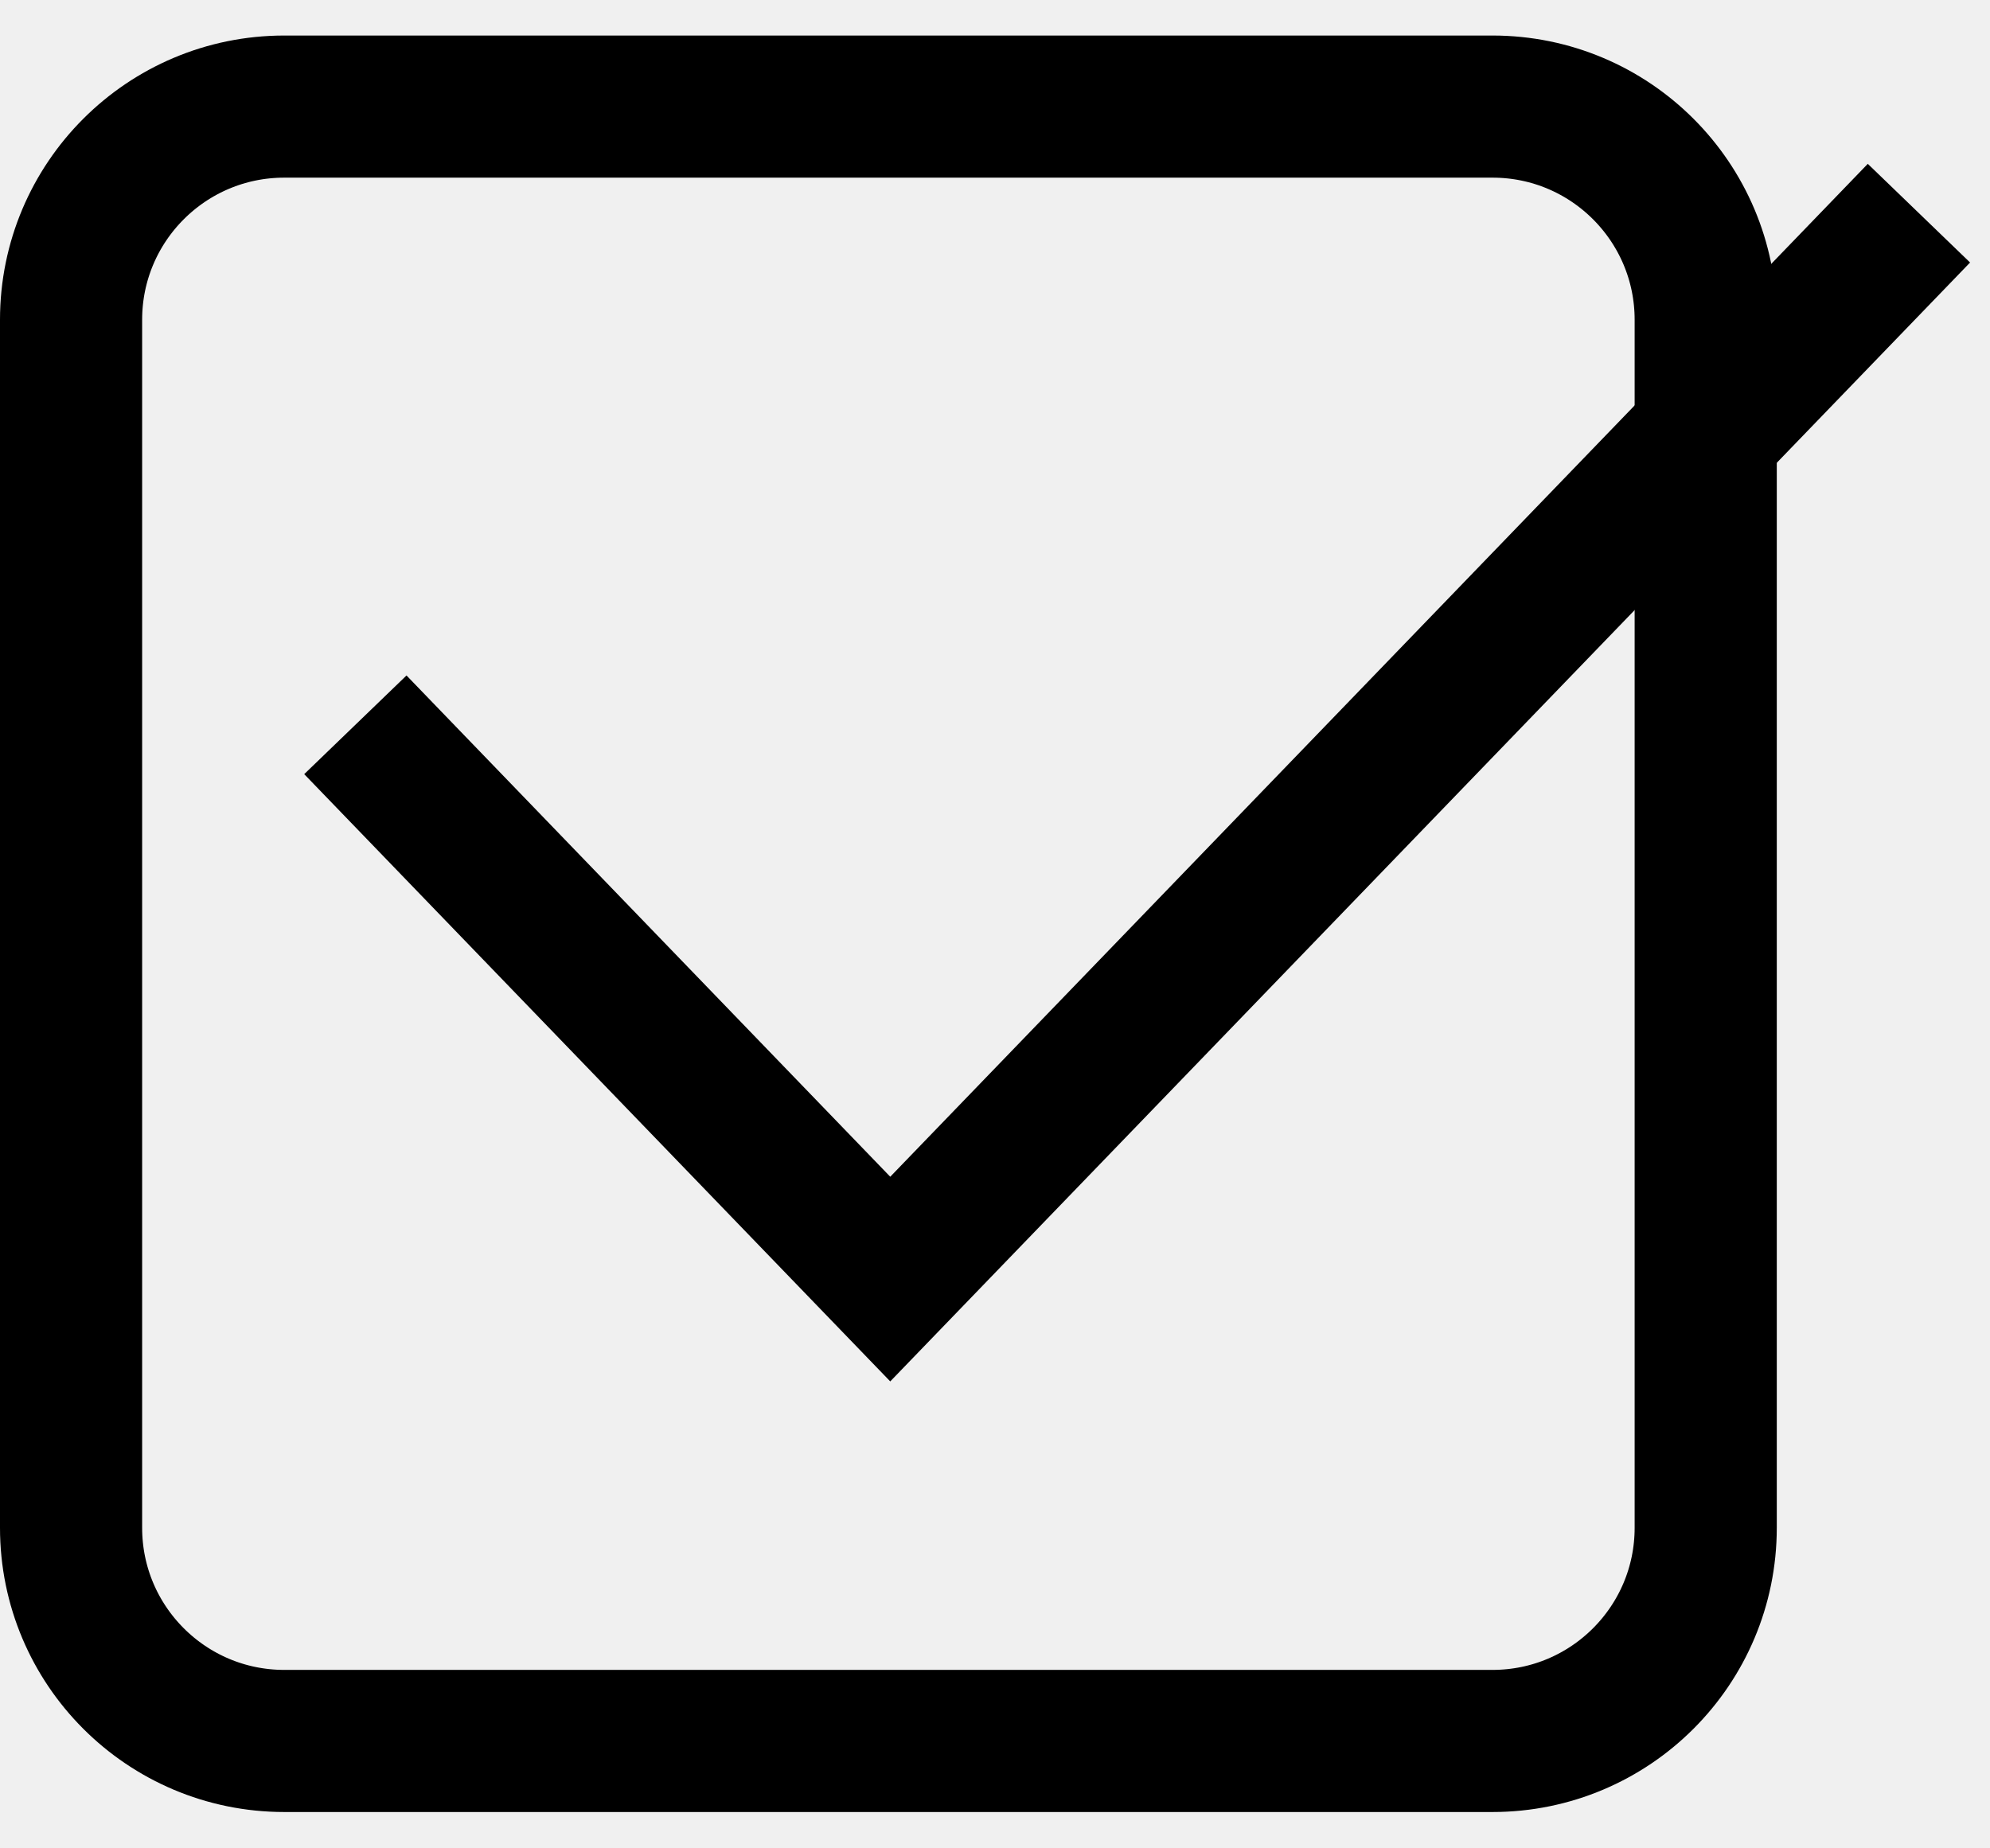
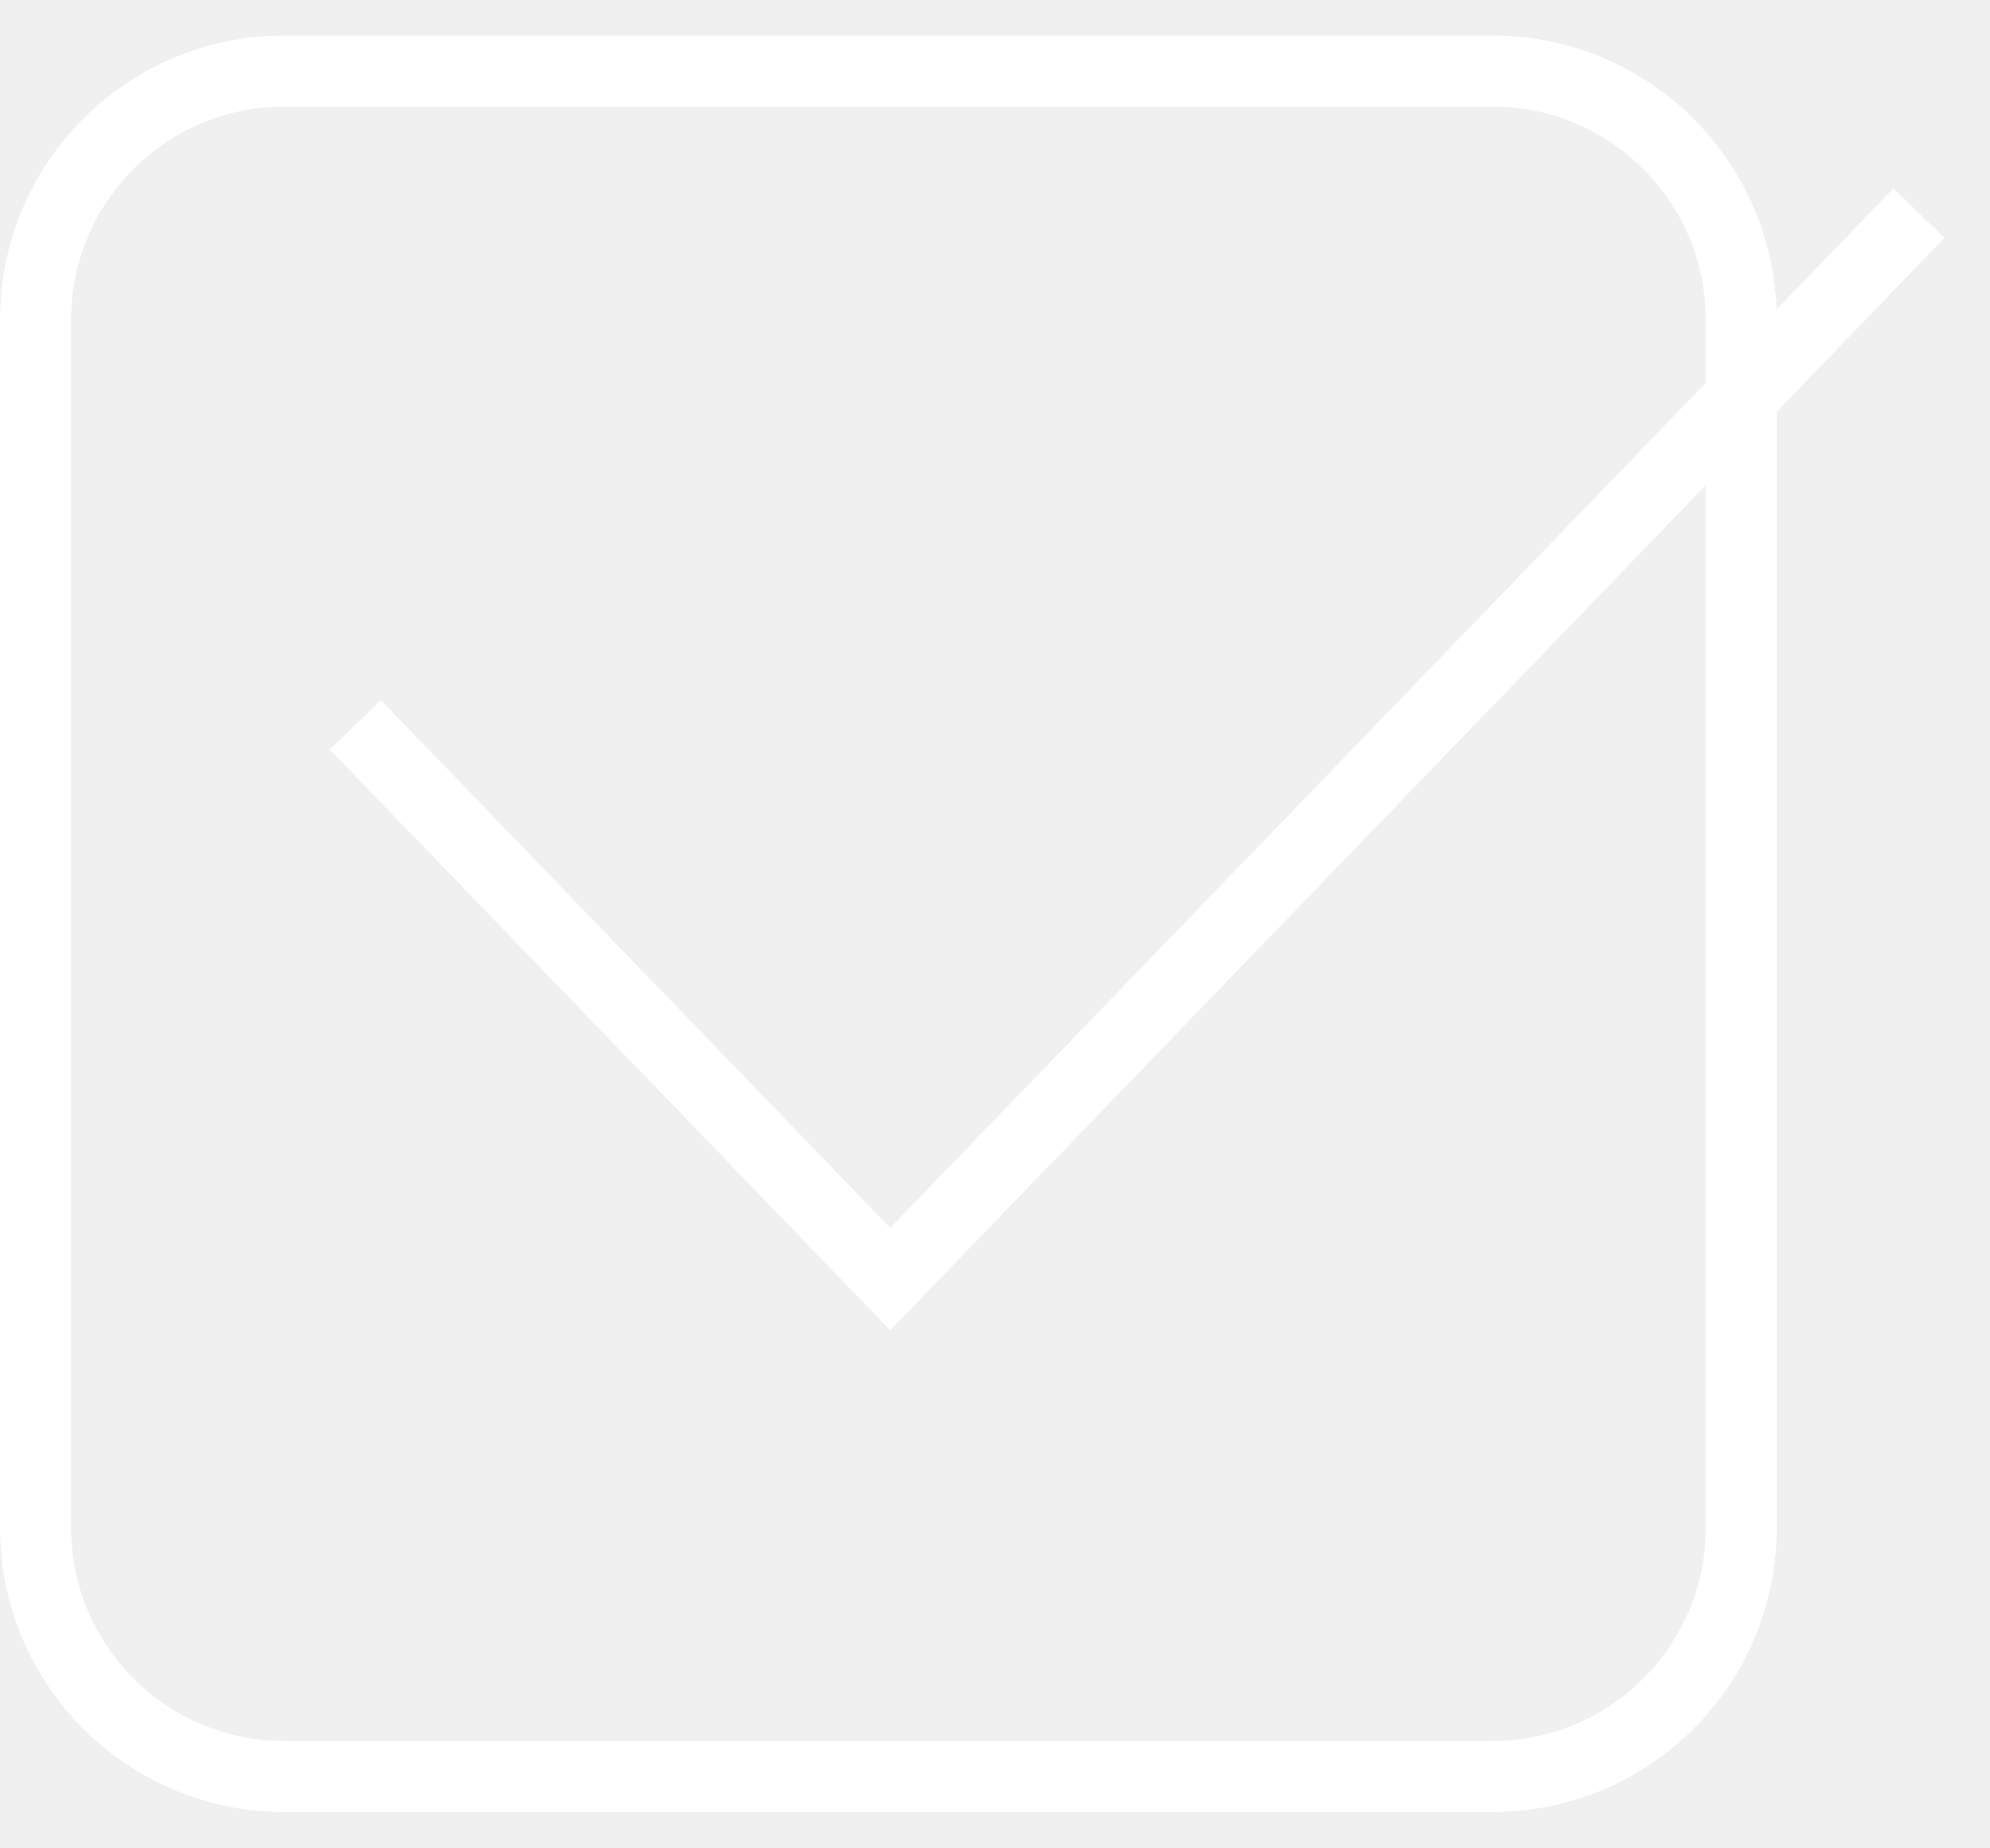
<svg xmlns="http://www.w3.org/2000/svg" width="28" height="26" viewBox="0 0 28 26" fill="none">
-   <rect x="1" y="1.5" width="23" height="23" rx="3" stroke="black" stroke-width="2" />
-   <path d="M5 10.2L12.526 18L27 3" stroke="black" stroke-width="2" />
+   <rect x="0.5" y="1" width="24" height="24" rx="3.5" stroke="white" />
+   <path d="M5 10.2L12.526 18L27 3" stroke="white" />
</svg>
